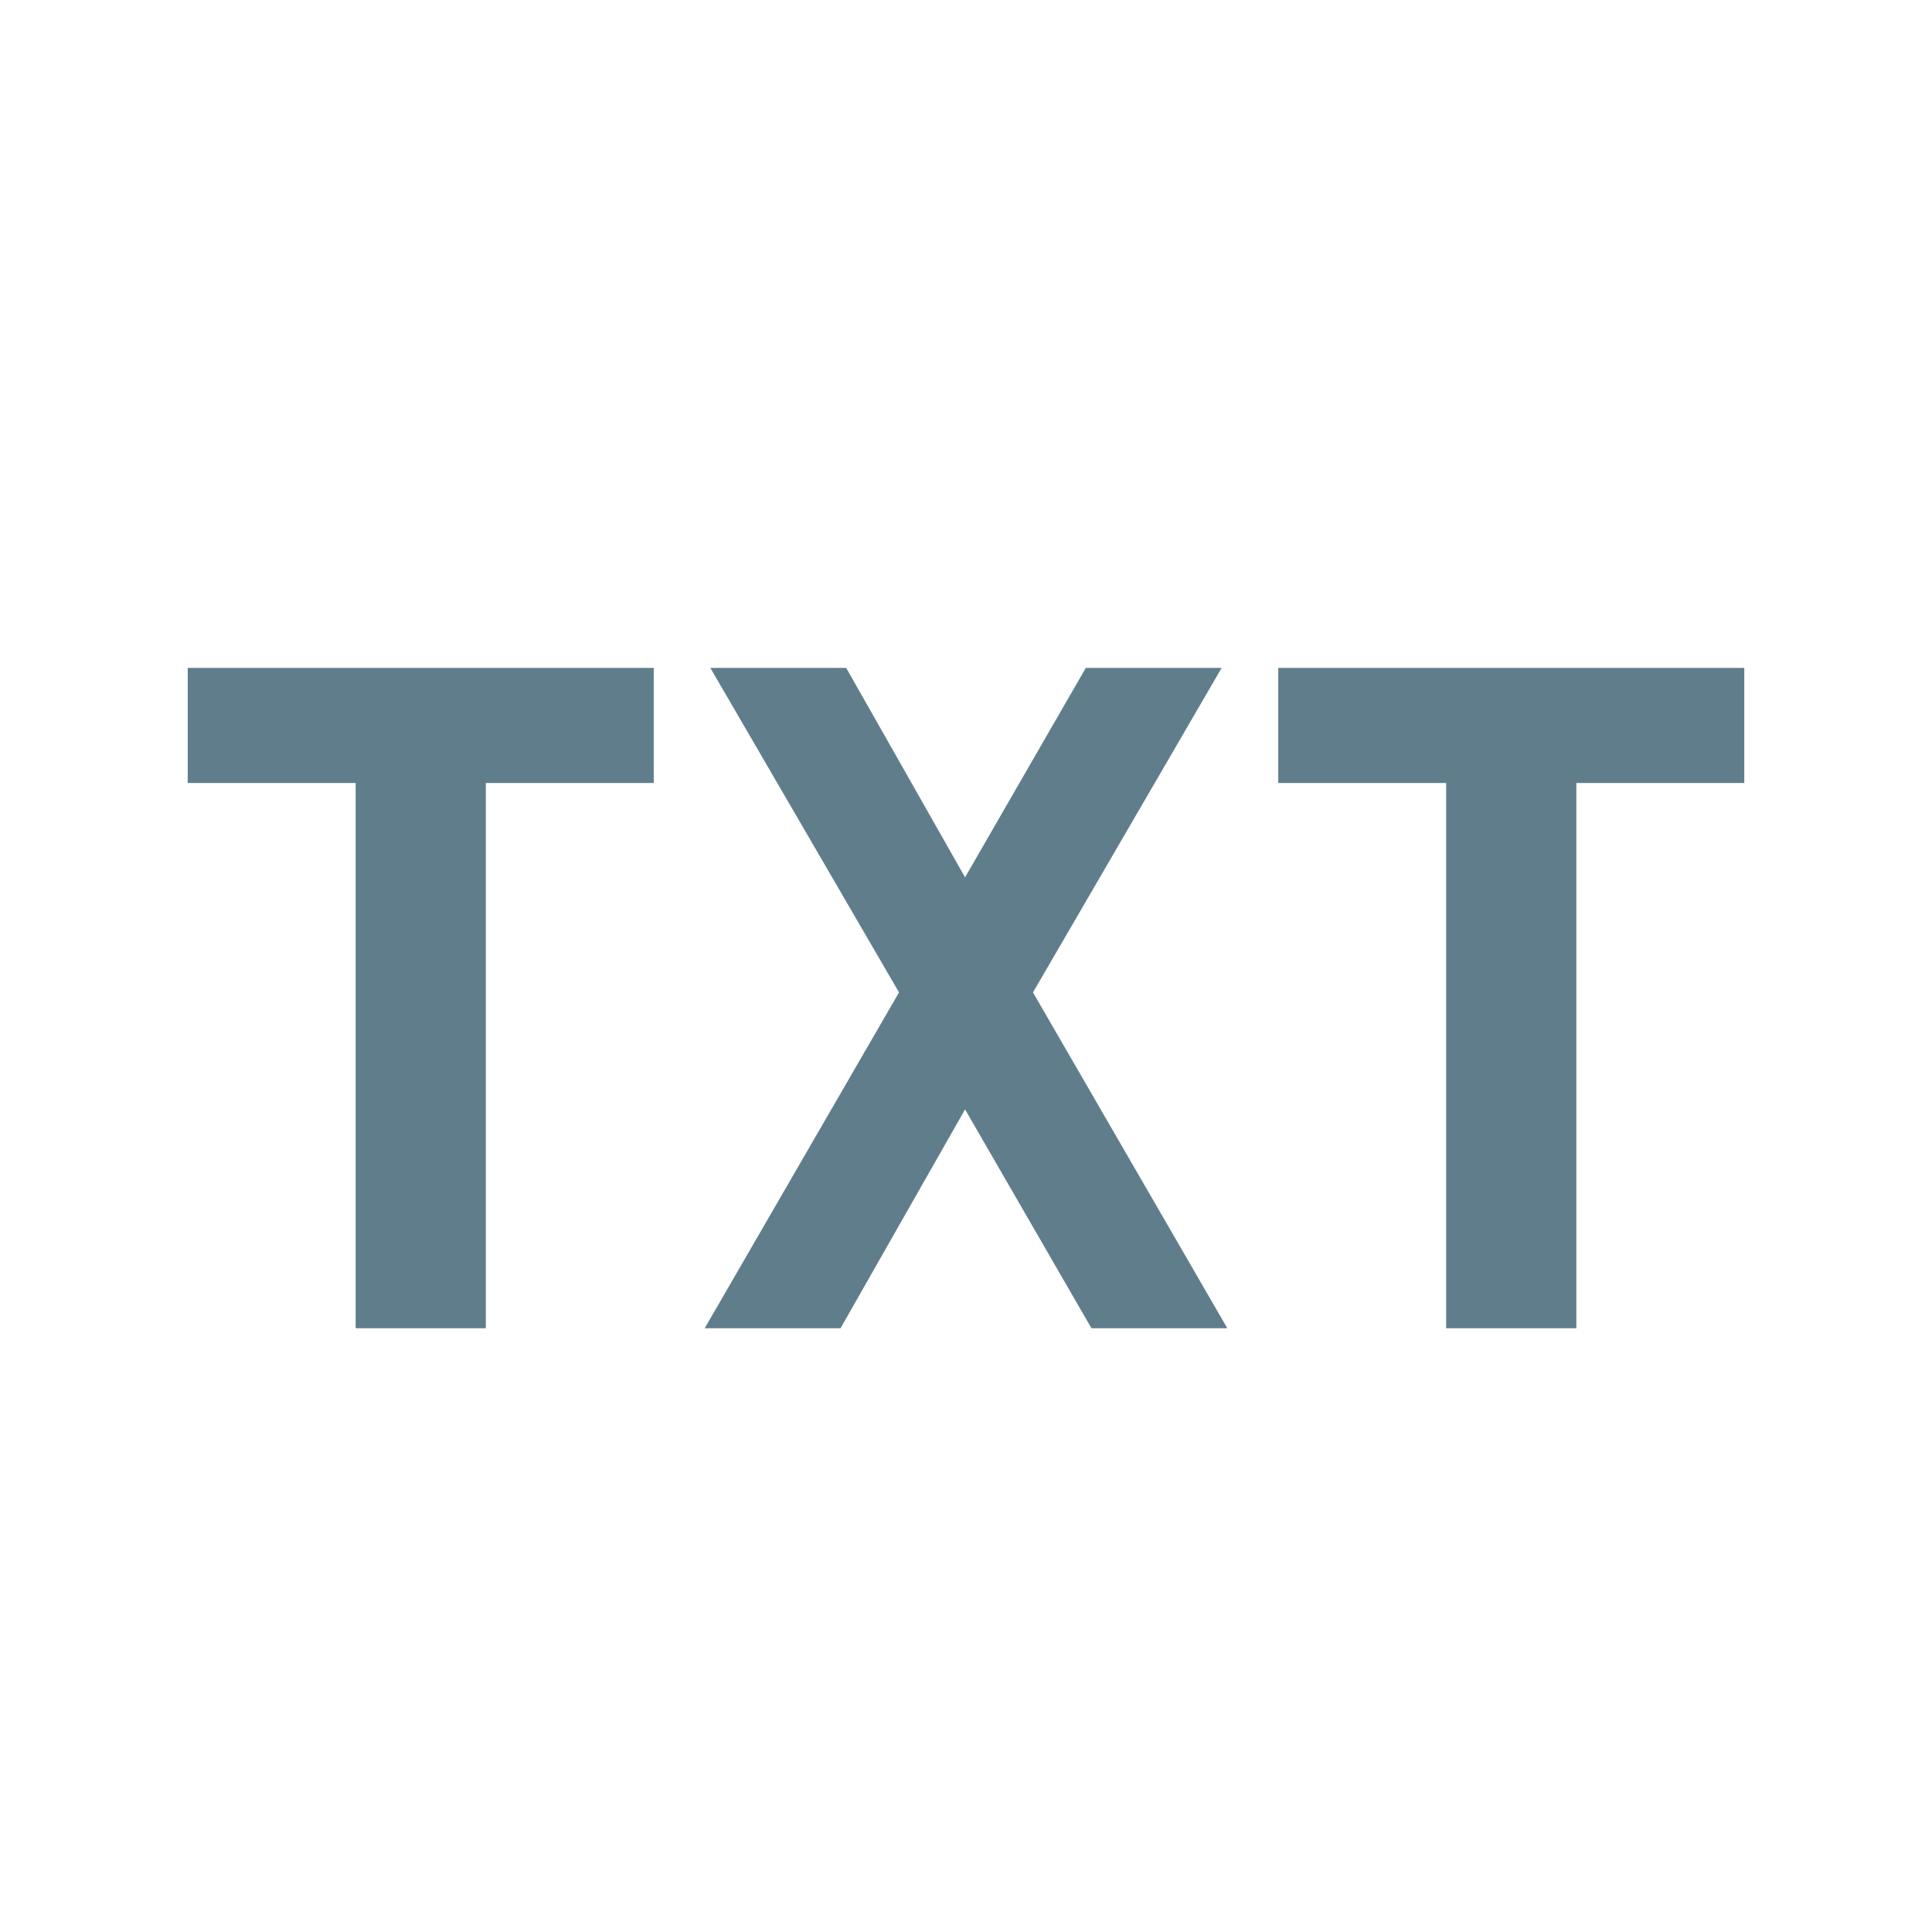
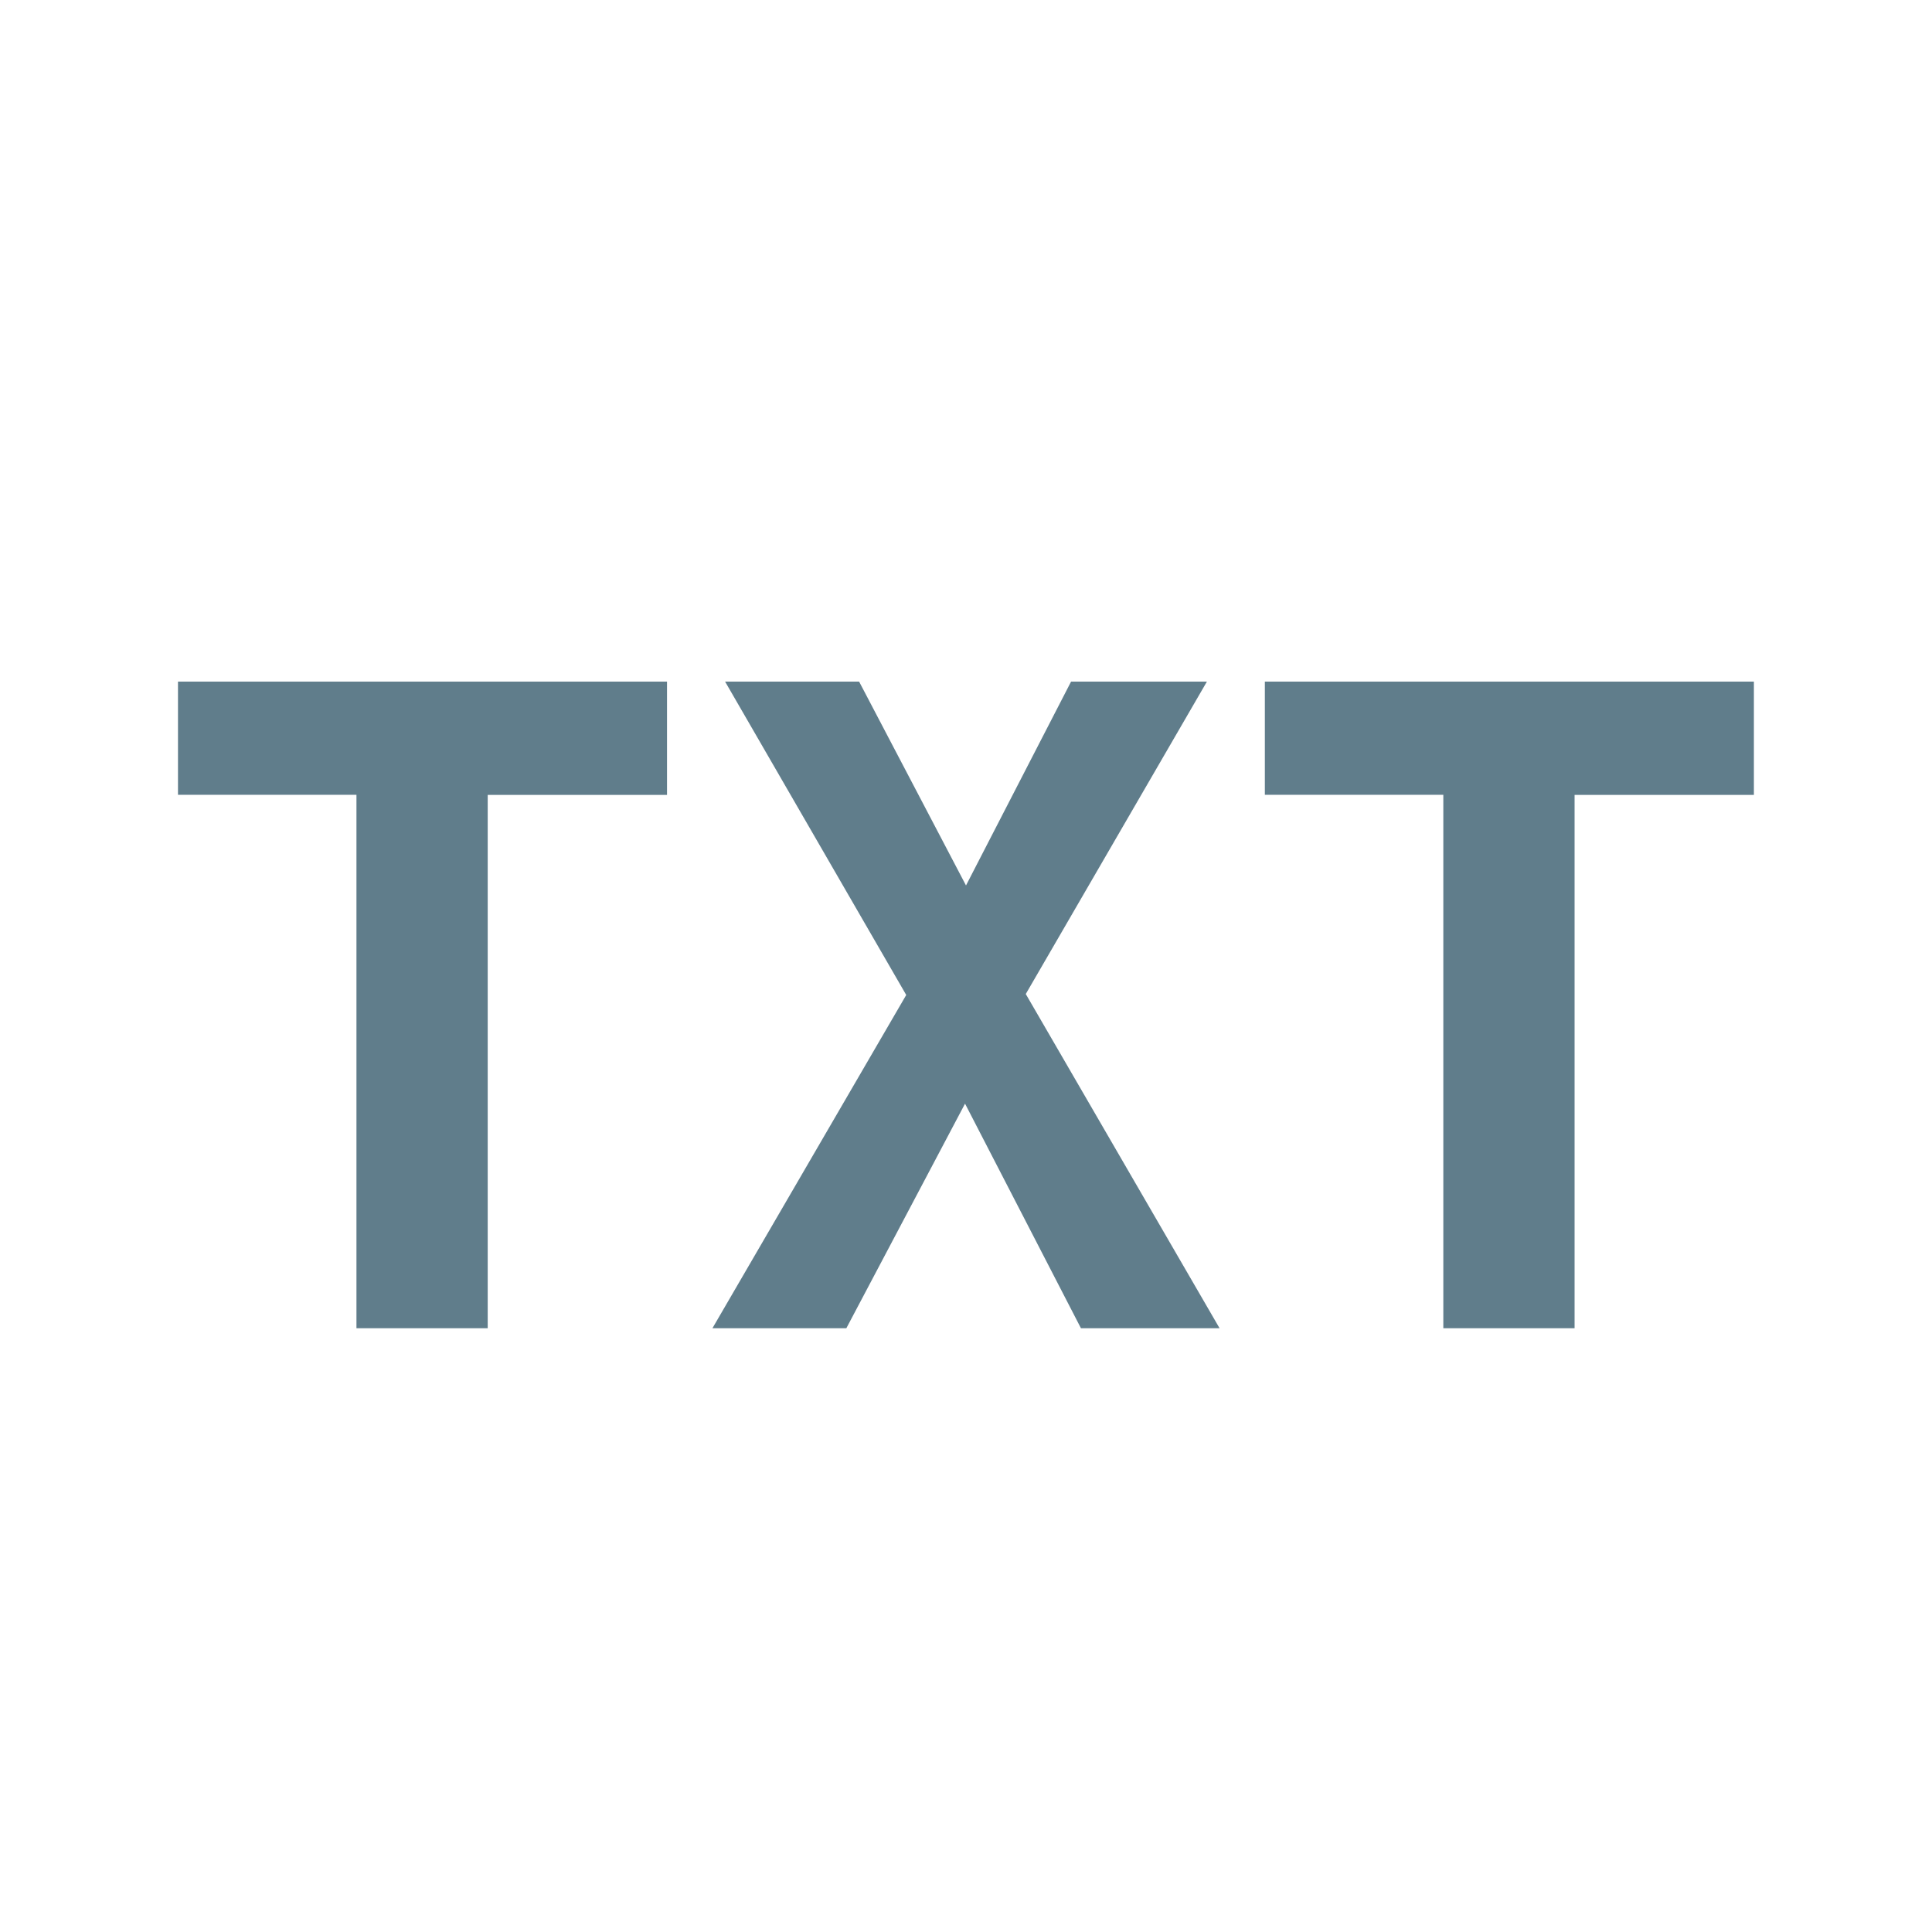
<svg xmlns="http://www.w3.org/2000/svg" width="16" height="16">
-   <text x="8" y="11.0" text-anchor="middle" font-family="monospace" font-size="7.5" font-weight="bold" fill="#607D8B">TXT</text>
+   <path d="M 2.952,11 V 6.582 h -1.478 V 5.645 h 4.05 v 0.938 h -1.485 V 11 Z m 2.948,0 1.605,-2.76 -1.5,-2.595 h 1.11 l 0.885,1.688 0.87,-1.688 h 1.125 l -1.5,2.587 L 10.1,11 H 8.952 l -0.96,-1.86 -0.983,1.86 z m 6.053,0 V 6.582 h -1.478 V 5.645 h 4.05 v 0.938 h -1.485 V 11 Z" fill="#607D8B" aria-label="TXT" />
</svg>
